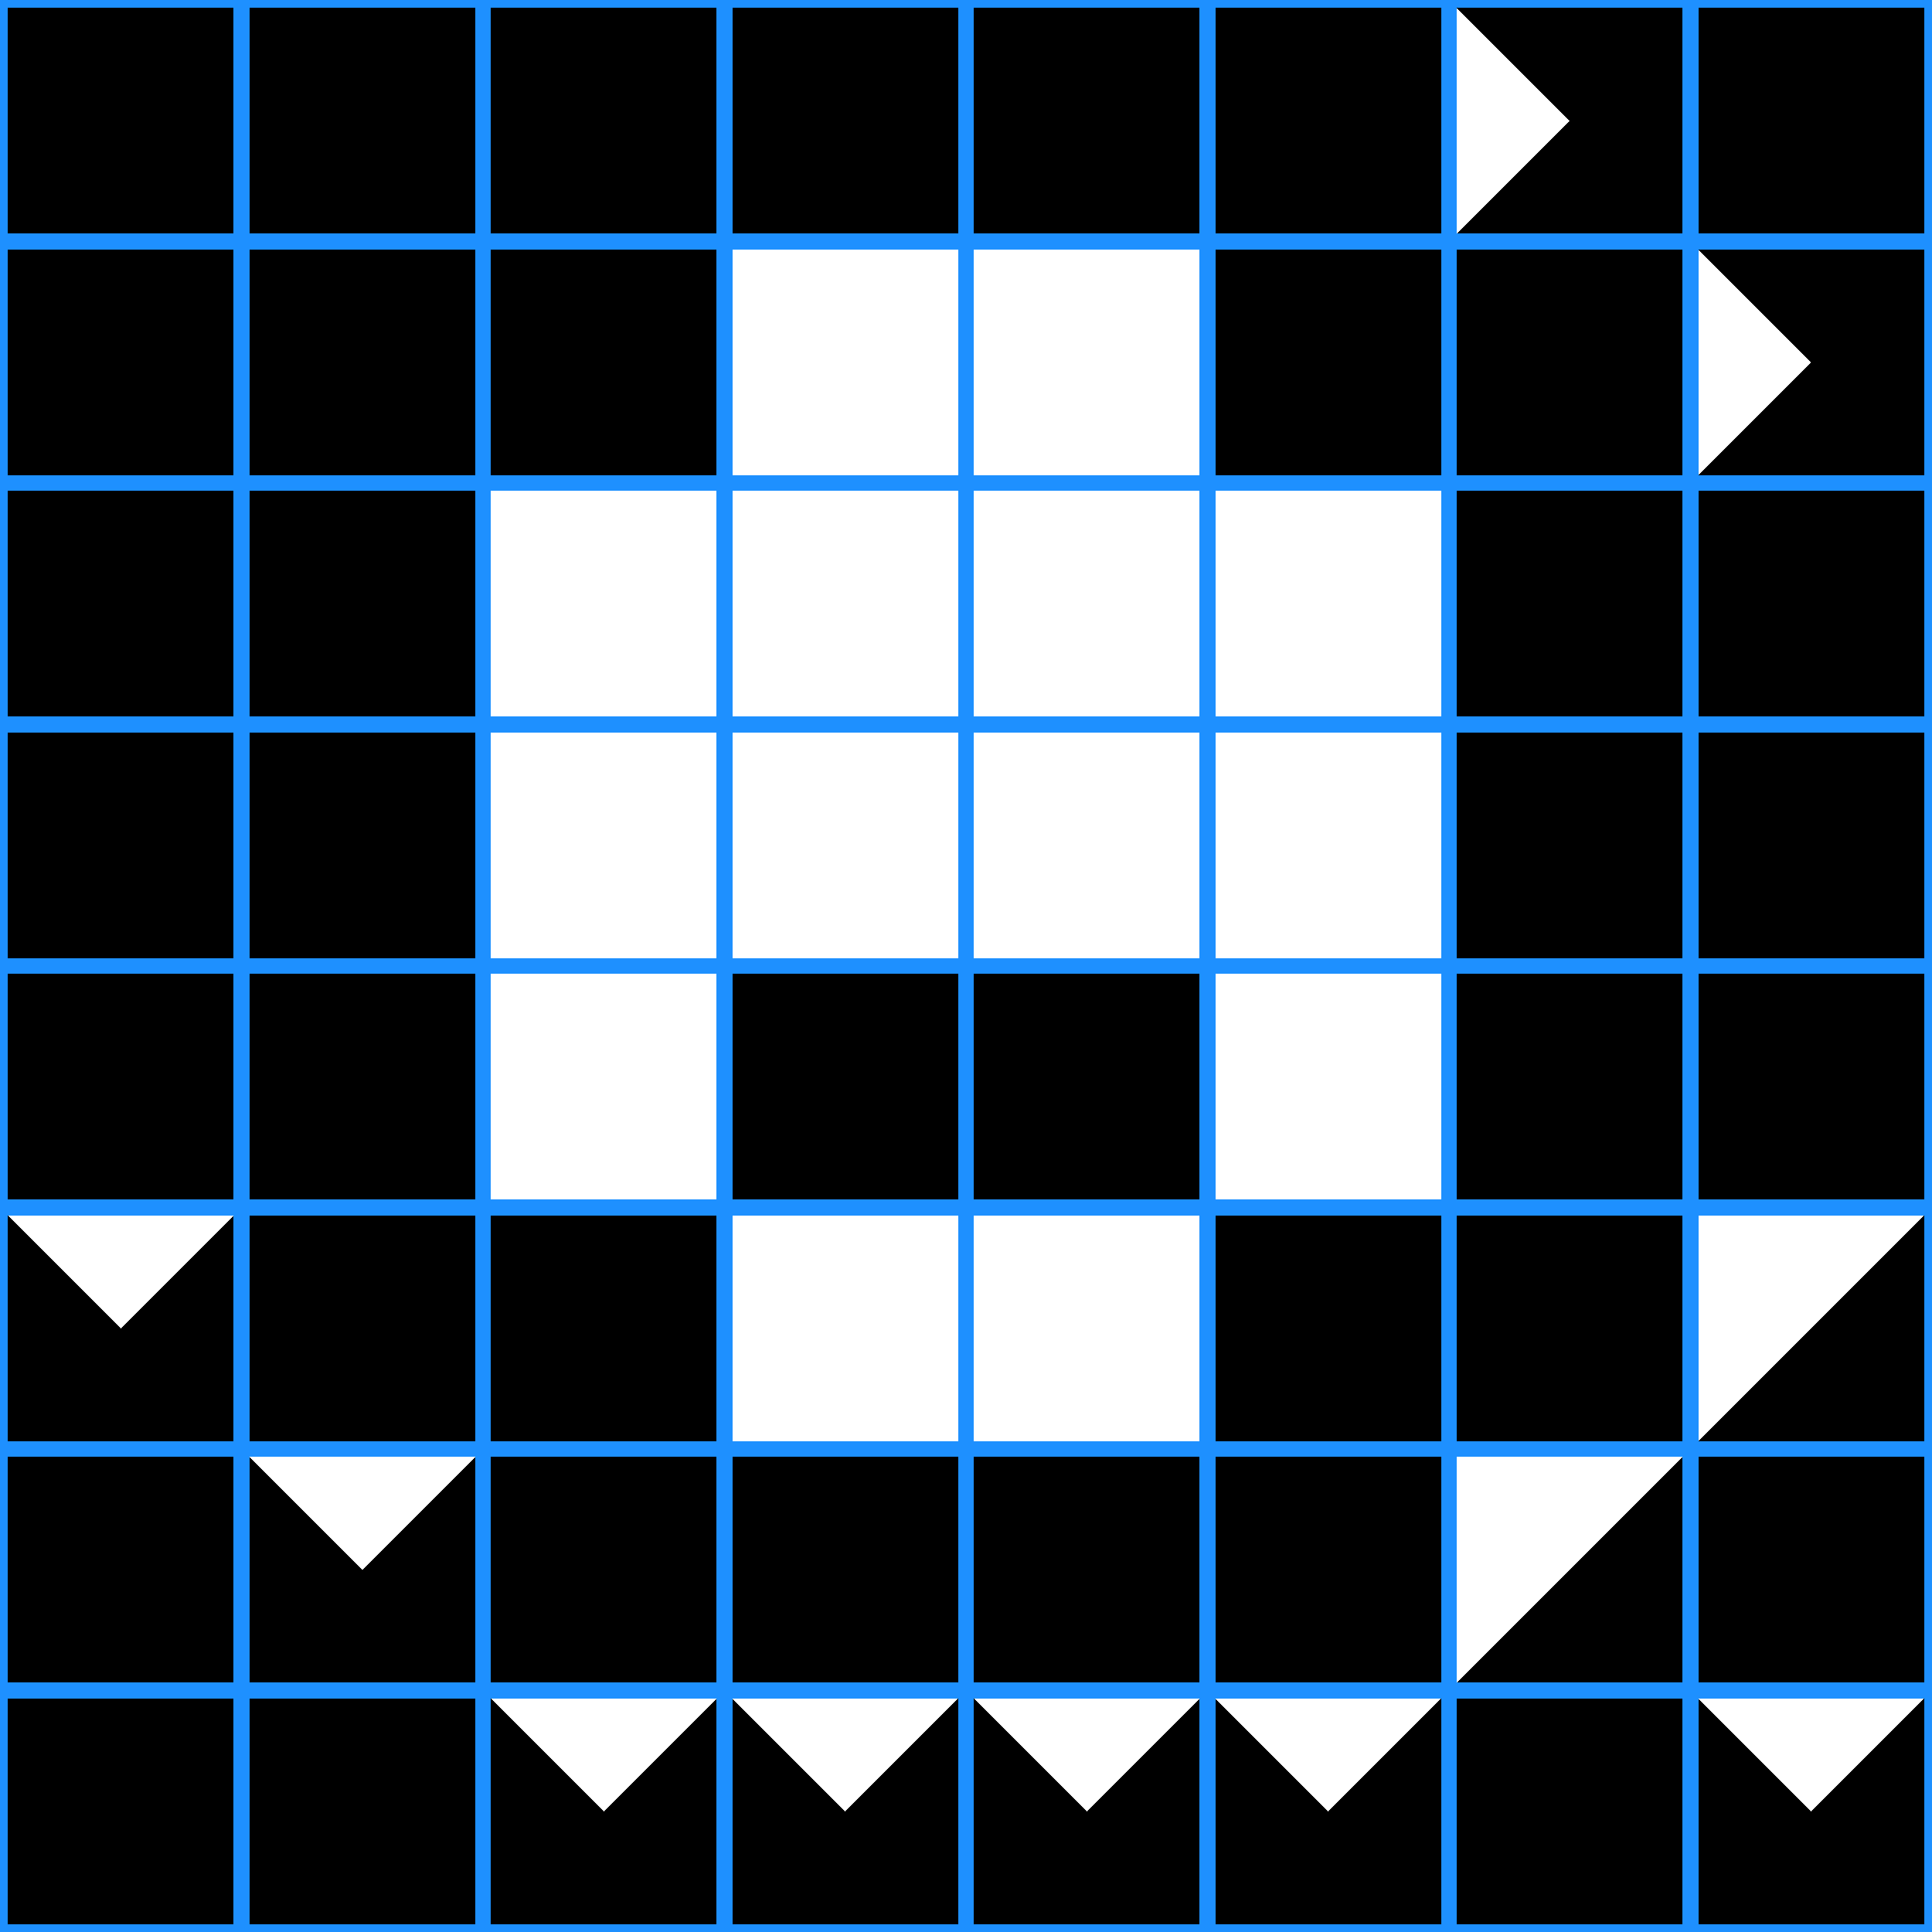
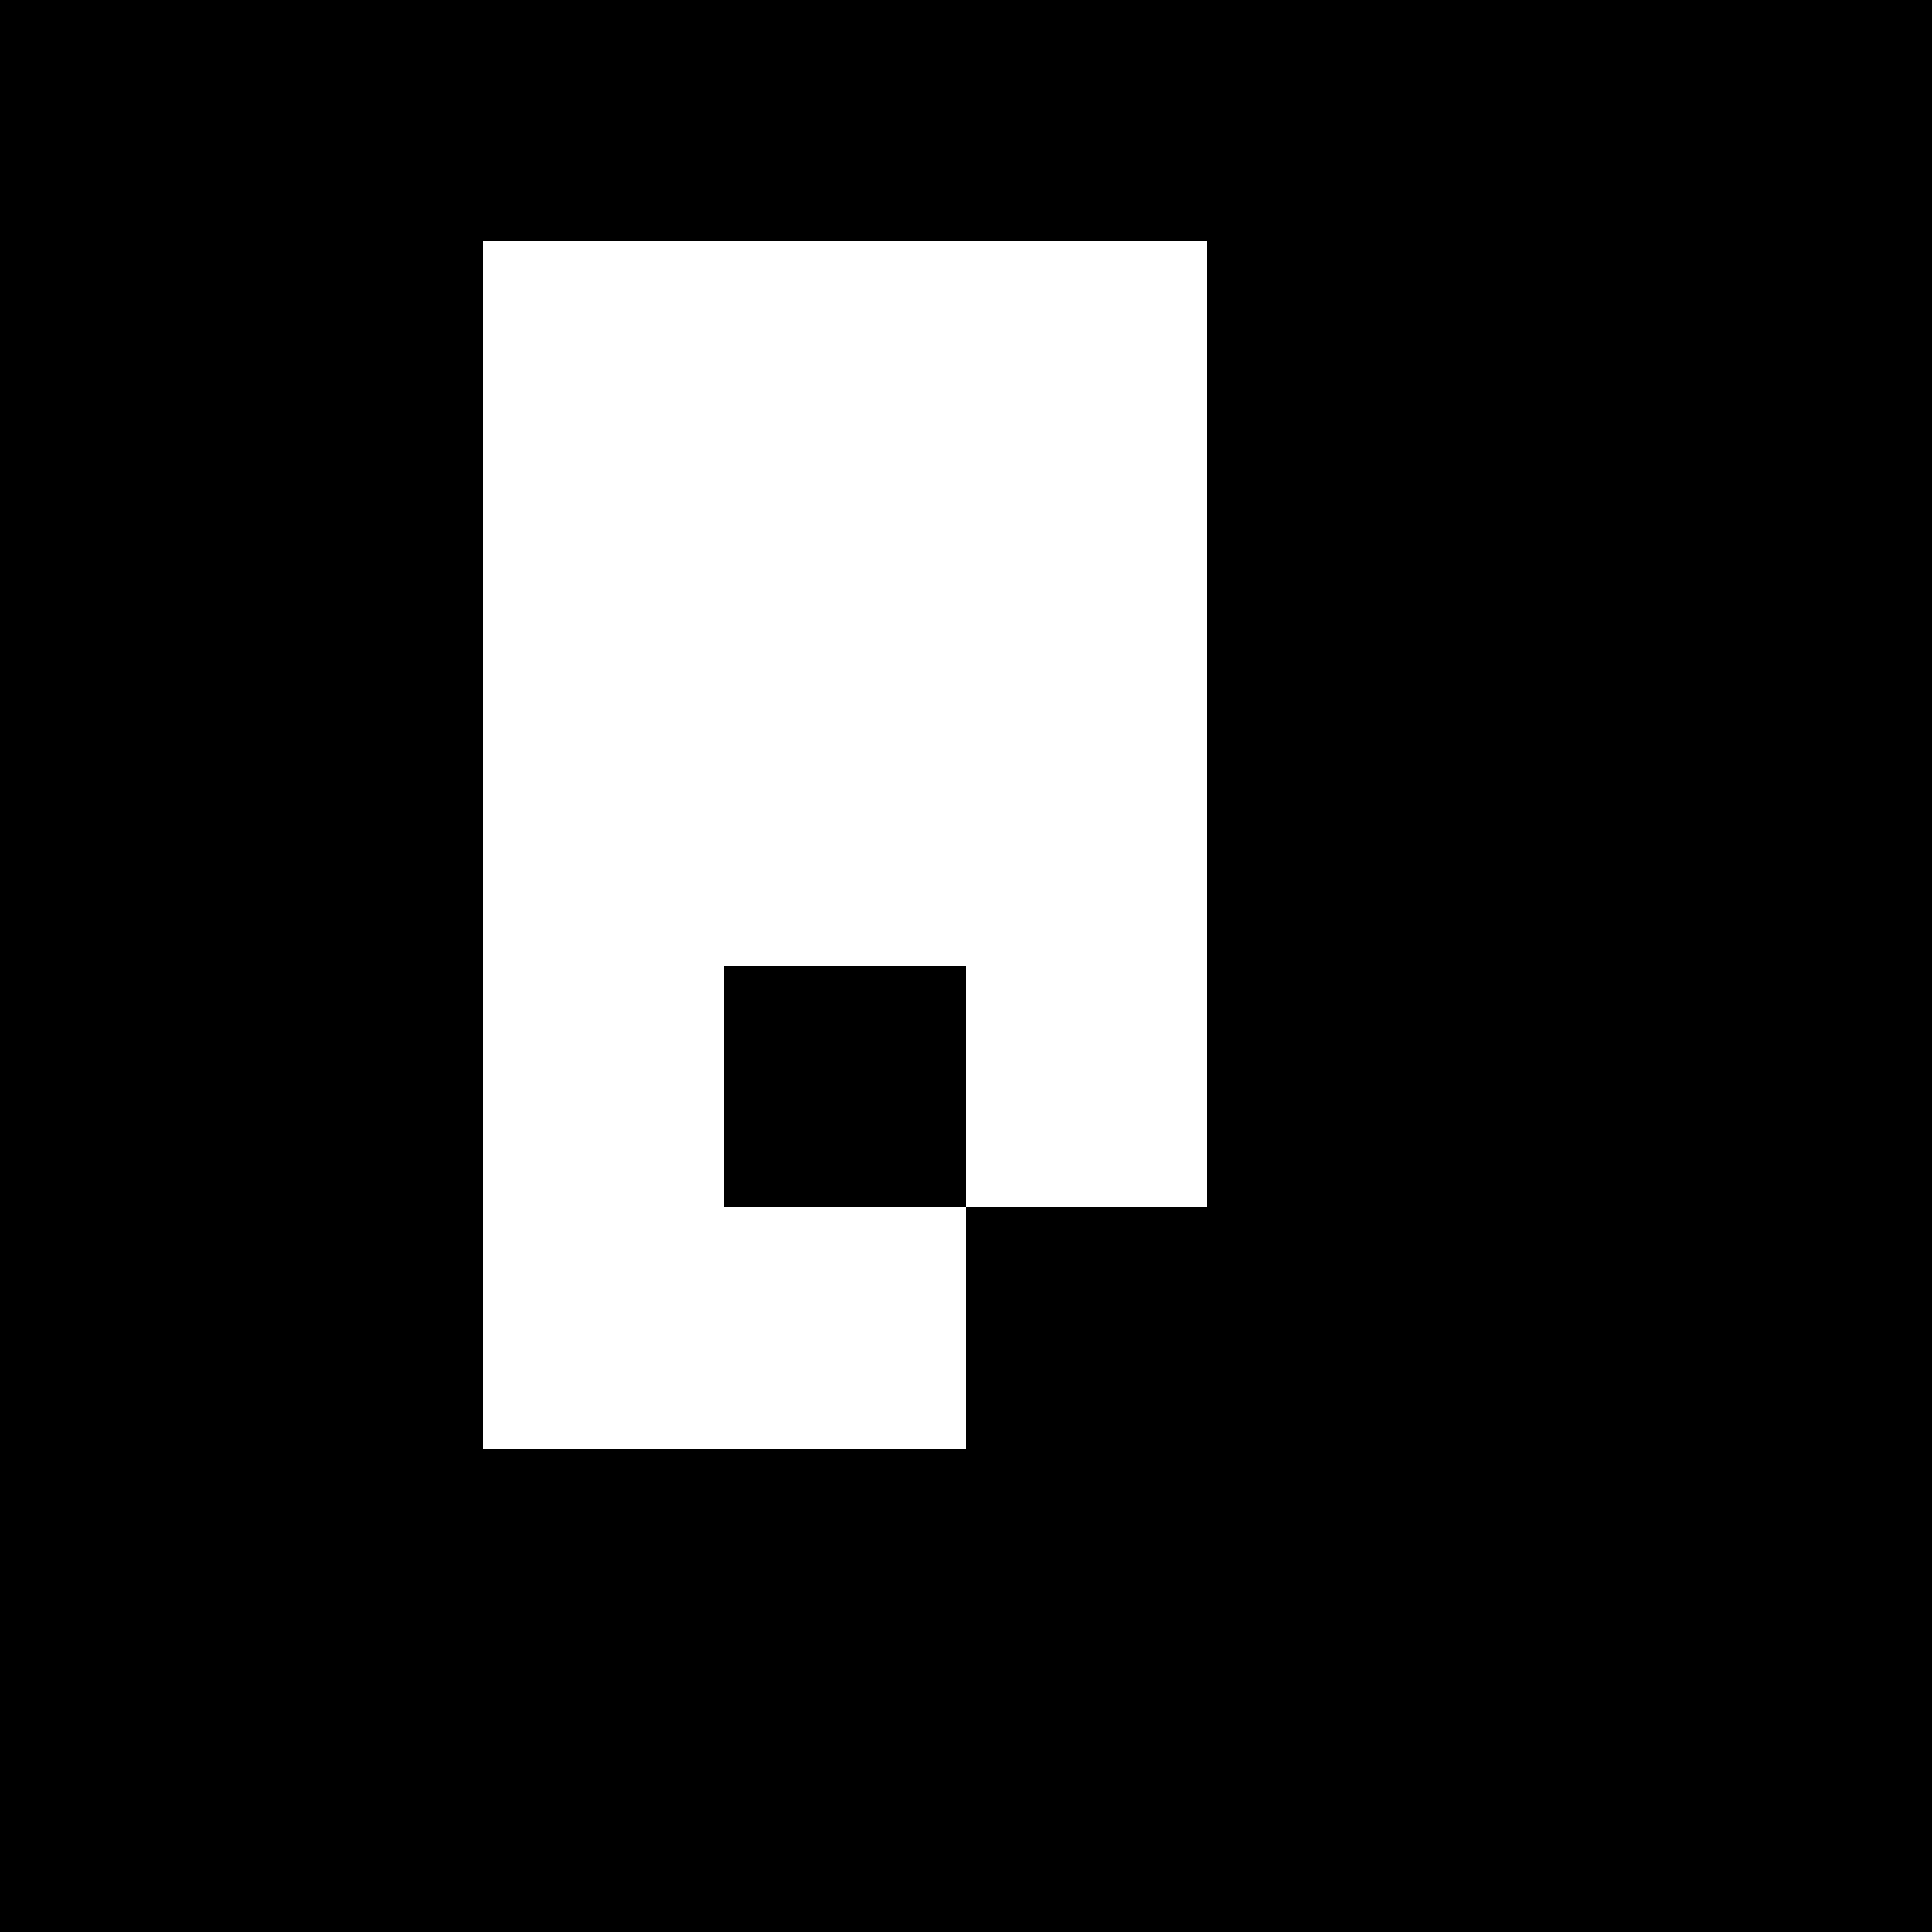
<svg xmlns="http://www.w3.org/2000/svg" width="240" height="240" viewBox="0 0 240 240">
  <rect x="0" y="0" width="240" height="240" fill="#fff" />
  <g fill="#000" shape-rendering="crispEdges">
    <polygon id="r0c0-top" points="0,0 30,0 15,15" />
    <polygon id="r0c0-right" points="30,0 30,30 15,15" />
    <polygon id="r0c0-bottom" points="30,30 0,30 15,15" />
    <polygon id="r0c0-left" points="0,30 0,0 15,15" />
    <polygon id="r0c1-top" points="30,0 60,0 45,15" />
    <polygon id="r0c1-right" points="60,0 60,30 45,15" />
    <polygon id="r0c1-bottom" points="60,30 30,30 45,15" />
    <polygon id="r0c1-left" points="30,30 30,0 45,15" />
    <polygon id="r0c2-top" points="60,0 90,0 75,15" />
    <polygon id="r0c2-right" points="90,0 90,30 75,15" />
    <polygon id="r0c2-bottom" points="90,30 60,30 75,15" />
    <polygon id="r0c2-left" points="60,30 60,0 75,15" />
    <polygon id="r0c3-top" points="90,0 120,0 105,15" />
    <polygon id="r0c3-right" points="120,0 120,30 105,15" />
    <polygon id="r0c3-bottom" points="120,30 90,30 105,15" />
    <polygon id="r0c3-left" points="90,30 90,0 105,15" />
    <polygon id="r0c4-top" points="120,0 150,0 135,15" />
    <polygon id="r0c4-right" points="150,0 150,30 135,15" />
    <polygon id="r0c4-bottom" points="150,30 120,30 135,15" />
    <polygon id="r0c4-left" points="120,30 120,0 135,15" />
    <polygon id="r0c5-top" points="150,0 180,0 165,15" />
    <polygon id="r0c5-right" points="180,0 180,30 165,15" />
    <polygon id="r0c5-bottom" points="180,30 150,30 165,15" />
    <polygon id="r0c5-left" points="150,30 150,0 165,15" />
    <polygon id="r0c6-top" points="180,0 210,0 195,15" />
    <polygon id="r0c6-right" points="210,0 210,30 195,15" />
    <polygon id="r0c6-bottom" points="210,30 180,30 195,15" />
+     <polygon id="r0c6-left" points="180,30 180,0 195,15" />
    <polygon id="r0c7-top" points="210,0 240,0 225,15" />
    <polygon id="r0c7-right" points="240,0 240,30 225,15" />
    <polygon id="r0c7-bottom" points="240,30 210,30 225,15" />
    <polygon id="r0c7-left" points="210,30 210,0 225,15" />
    <polygon id="r1c0-top" points="0,30 30,30 15,45" />
    <polygon id="r1c0-right" points="30,30 30,60 15,45" />
    <polygon id="r1c0-bottom" points="30,60 0,60 15,45" />
    <polygon id="r1c0-left" points="0,60 0,30 15,45" />
    <polygon id="r1c1-top" points="30,30 60,30 45,45" />
    <polygon id="r1c1-right" points="60,30 60,60 45,45" />
    <polygon id="r1c1-bottom" points="60,60 30,60 45,45" />
    <polygon id="r1c1-left" points="30,60 30,30 45,45" />
-     <polygon id="r1c2-top" points="60,30 90,30 75,45" />
-     <polygon id="r1c2-right" points="90,30 90,60 75,45" />
-     <polygon id="r1c2-bottom" points="90,60 60,60 75,45" />
-     <polygon id="r1c2-left" points="60,60 60,30 75,45" />
    <polygon id="r1c5-top" points="150,30 180,30 165,45" />
    <polygon id="r1c5-right" points="180,30 180,60 165,45" />
    <polygon id="r1c5-bottom" points="180,60 150,60 165,45" />
    <polygon id="r1c5-left" points="150,60 150,30 165,45" />
    <polygon id="r1c6-top" points="180,30 210,30 195,45" />
    <polygon id="r1c6-right" points="210,30 210,60 195,45" />
    <polygon id="r1c6-bottom" points="210,60 180,60 195,45" />
    <polygon id="r1c6-left" points="180,60 180,30 195,45" />
    <polygon id="r1c7-top" points="210,30 240,30 225,45" />
    <polygon id="r1c7-right" points="240,30 240,60 225,45" />
    <polygon id="r1c7-bottom" points="240,60 210,60 225,45" />
+     <polygon id="r1c7-left" points="210,60 210,30 225,45" />
    <polygon id="r2c0-top" points="0,60 30,60 15,75" />
    <polygon id="r2c0-right" points="30,60 30,90 15,75" />
    <polygon id="r2c0-bottom" points="30,90 0,90 15,75" />
    <polygon id="r2c0-left" points="0,90 0,60 15,75" />
    <polygon id="r2c1-top" points="30,60 60,60 45,75" />
    <polygon id="r2c1-right" points="60,60 60,90 45,75" />
    <polygon id="r2c1-bottom" points="60,90 30,90 45,75" />
    <polygon id="r2c1-left" points="30,90 30,60 45,75" />
+     <polygon id="r2c5-top" points="150,60 180,60 165,75" />
+     <polygon id="r2c5-right" points="180,60 180,90 165,75" />
+     <polygon id="r2c5-bottom" points="180,90 150,90 165,75" />
+     <polygon id="r2c5-left" points="150,90 150,60 165,75" />
    <polygon id="r2c6-top" points="180,60 210,60 195,75" />
    <polygon id="r2c6-right" points="210,60 210,90 195,75" />
    <polygon id="r2c6-bottom" points="210,90 180,90 195,75" />
    <polygon id="r2c6-left" points="180,90 180,60 195,75" />
    <polygon id="r2c7-top" points="210,60 240,60 225,75" />
    <polygon id="r2c7-right" points="240,60 240,90 225,75" />
    <polygon id="r2c7-bottom" points="240,90 210,90 225,75" />
    <polygon id="r2c7-left" points="210,90 210,60 225,75" />
    <polygon id="r3c0-top" points="0,90 30,90 15,105" />
    <polygon id="r3c0-right" points="30,90 30,120 15,105" />
    <polygon id="r3c0-bottom" points="30,120 0,120 15,105" />
    <polygon id="r3c0-left" points="0,120 0,90 15,105" />
    <polygon id="r3c1-top" points="30,90 60,90 45,105" />
    <polygon id="r3c1-right" points="60,90 60,120 45,105" />
    <polygon id="r3c1-bottom" points="60,120 30,120 45,105" />
    <polygon id="r3c1-left" points="30,120 30,90 45,105" />
+     <polygon id="r3c5-top" points="150,90 180,90 165,105" />
+     <polygon id="r3c5-right" points="180,90 180,120 165,105" />
+     <polygon id="r3c5-bottom" points="180,120 150,120 165,105" />
+     <polygon id="r3c5-left" points="150,120 150,90 165,105" />
    <polygon id="r3c6-top" points="180,90 210,90 195,105" />
    <polygon id="r3c6-right" points="210,90 210,120 195,105" />
    <polygon id="r3c6-bottom" points="210,120 180,120 195,105" />
    <polygon id="r3c6-left" points="180,120 180,90 195,105" />
    <polygon id="r3c7-top" points="210,90 240,90 225,105" />
    <polygon id="r3c7-right" points="240,90 240,120 225,105" />
    <polygon id="r3c7-bottom" points="240,120 210,120 225,105" />
    <polygon id="r3c7-left" points="210,120 210,90 225,105" />
    <polygon id="r4c0-top" points="0,120 30,120 15,135" />
    <polygon id="r4c0-right" points="30,120 30,150 15,135" />
    <polygon id="r4c0-bottom" points="30,150 0,150 15,135" />
    <polygon id="r4c0-left" points="0,150 0,120 15,135" />
    <polygon id="r4c1-top" points="30,120 60,120 45,135" />
    <polygon id="r4c1-right" points="60,120 60,150 45,135" />
    <polygon id="r4c1-bottom" points="60,150 30,150 45,135" />
    <polygon id="r4c1-left" points="30,150 30,120 45,135" />
    <polygon id="r4c3-top" points="90,120 120,120 105,135" />
    <polygon id="r4c3-right" points="120,120 120,150 105,135" />
    <polygon id="r4c3-bottom" points="120,150 90,150 105,135" />
    <polygon id="r4c3-left" points="90,150 90,120 105,135" />
-     <polygon id="r4c4-top" points="120,120 150,120 135,135" />
-     <polygon id="r4c4-right" points="150,120 150,150 135,135" />
-     <polygon id="r4c4-bottom" points="150,150 120,150 135,135" />
-     <polygon id="r4c4-left" points="120,150 120,120 135,135" />
+     <polygon id="r4c5-top" points="150,120 180,120 165,135" />
+     <polygon id="r4c5-right" points="180,120 180,150 165,135" />
+     <polygon id="r4c5-bottom" points="180,150 150,150 165,135" />
+     <polygon id="r4c5-left" points="150,150 150,120 165,135" />
    <polygon id="r4c6-top" points="180,120 210,120 195,135" />
    <polygon id="r4c6-right" points="210,120 210,150 195,135" />
    <polygon id="r4c6-bottom" points="210,150 180,150 195,135" />
    <polygon id="r4c6-left" points="180,150 180,120 195,135" />
    <polygon id="r4c7-top" points="210,120 240,120 225,135" />
    <polygon id="r4c7-right" points="240,120 240,150 225,135" />
    <polygon id="r4c7-bottom" points="240,150 210,150 225,135" />
    <polygon id="r4c7-left" points="210,150 210,120 225,135" />
+     <polygon id="r5c0-top" points="0,150 30,150 15,165" />
    <polygon id="r5c0-right" points="30,150 30,180 15,165" />
    <polygon id="r5c0-bottom" points="30,180 0,180 15,165" />
    <polygon id="r5c0-left" points="0,180 0,150 15,165" />
    <polygon id="r5c1-top" points="30,150 60,150 45,165" />
    <polygon id="r5c1-right" points="60,150 60,180 45,165" />
    <polygon id="r5c1-bottom" points="60,180 30,180 45,165" />
    <polygon id="r5c1-left" points="30,180 30,150 45,165" />
-     <polygon id="r5c2-top" points="60,150 90,150 75,165" />
-     <polygon id="r5c2-right" points="90,150 90,180 75,165" />
-     <polygon id="r5c2-bottom" points="90,180 60,180 75,165" />
-     <polygon id="r5c2-left" points="60,180 60,150 75,165" />
+     <polygon id="r5c4-top" points="120,150 150,150 135,165" />
+     <polygon id="r5c4-right" points="150,150 150,180 135,165" />
+     <polygon id="r5c4-bottom" points="150,180 120,180 135,165" />
+     <polygon id="r5c4-left" points="120,180 120,150 135,165" />
    <polygon id="r5c5-top" points="150,150 180,150 165,165" />
    <polygon id="r5c5-right" points="180,150 180,180 165,165" />
    <polygon id="r5c5-bottom" points="180,180 150,180 165,165" />
    <polygon id="r5c5-left" points="150,180 150,150 165,165" />
    <polygon id="r5c6-top" points="180,150 210,150 195,165" />
    <polygon id="r5c6-right" points="210,150 210,180 195,165" />
    <polygon id="r5c6-bottom" points="210,180 180,180 195,165" />
    <polygon id="r5c6-left" points="180,180 180,150 195,165" />
+     <polygon id="r5c7-top" points="210,150 240,150 225,165" />
    <polygon id="r5c7-right" points="240,150 240,180 225,165" />
    <polygon id="r5c7-bottom" points="240,180 210,180 225,165" />
+     <polygon id="r5c7-left" points="210,180 210,150 225,165" />
    <polygon id="r6c0-top" points="0,180 30,180 15,195" />
    <polygon id="r6c0-right" points="30,180 30,210 15,195" />
    <polygon id="r6c0-bottom" points="30,210 0,210 15,195" />
    <polygon id="r6c0-left" points="0,210 0,180 15,195" />
+     <polygon id="r6c1-top" points="30,180 60,180 45,195" />
    <polygon id="r6c1-right" points="60,180 60,210 45,195" />
    <polygon id="r6c1-bottom" points="60,210 30,210 45,195" />
    <polygon id="r6c1-left" points="30,210 30,180 45,195" />
    <polygon id="r6c2-top" points="60,180 90,180 75,195" />
    <polygon id="r6c2-right" points="90,180 90,210 75,195" />
    <polygon id="r6c2-bottom" points="90,210 60,210 75,195" />
    <polygon id="r6c2-left" points="60,210 60,180 75,195" />
    <polygon id="r6c3-top" points="90,180 120,180 105,195" />
    <polygon id="r6c3-right" points="120,180 120,210 105,195" />
    <polygon id="r6c3-bottom" points="120,210 90,210 105,195" />
    <polygon id="r6c3-left" points="90,210 90,180 105,195" />
    <polygon id="r6c4-top" points="120,180 150,180 135,195" />
    <polygon id="r6c4-right" points="150,180 150,210 135,195" />
    <polygon id="r6c4-bottom" points="150,210 120,210 135,195" />
    <polygon id="r6c4-left" points="120,210 120,180 135,195" />
    <polygon id="r6c5-top" points="150,180 180,180 165,195" />
    <polygon id="r6c5-right" points="180,180 180,210 165,195" />
    <polygon id="r6c5-bottom" points="180,210 150,210 165,195" />
    <polygon id="r6c5-left" points="150,210 150,180 165,195" />
+     <polygon id="r6c6-top" points="180,180 210,180 195,195" />
    <polygon id="r6c6-right" points="210,180 210,210 195,195" />
    <polygon id="r6c6-bottom" points="210,210 180,210 195,195" />
+     <polygon id="r6c6-left" points="180,210 180,180 195,195" />
    <polygon id="r6c7-top" points="210,180 240,180 225,195" />
    <polygon id="r6c7-right" points="240,180 240,210 225,195" />
    <polygon id="r6c7-bottom" points="240,210 210,210 225,195" />
    <polygon id="r6c7-left" points="210,210 210,180 225,195" />
    <polygon id="r7c0-top" points="0,210 30,210 15,225" />
    <polygon id="r7c0-right" points="30,210 30,240 15,225" />
    <polygon id="r7c0-bottom" points="30,240 0,240 15,225" />
    <polygon id="r7c0-left" points="0,240 0,210 15,225" />
    <polygon id="r7c1-top" points="30,210 60,210 45,225" />
    <polygon id="r7c1-right" points="60,210 60,240 45,225" />
    <polygon id="r7c1-bottom" points="60,240 30,240 45,225" />
    <polygon id="r7c1-left" points="30,240 30,210 45,225" />
+     <polygon id="r7c2-top" points="60,210 90,210 75,225" />
    <polygon id="r7c2-right" points="90,210 90,240 75,225" />
    <polygon id="r7c2-bottom" points="90,240 60,240 75,225" />
    <polygon id="r7c2-left" points="60,240 60,210 75,225" />
+     <polygon id="r7c3-top" points="90,210 120,210 105,225" />
    <polygon id="r7c3-right" points="120,210 120,240 105,225" />
    <polygon id="r7c3-bottom" points="120,240 90,240 105,225" />
    <polygon id="r7c3-left" points="90,240 90,210 105,225" />
+     <polygon id="r7c4-top" points="120,210 150,210 135,225" />
    <polygon id="r7c4-right" points="150,210 150,240 135,225" />
    <polygon id="r7c4-bottom" points="150,240 120,240 135,225" />
    <polygon id="r7c4-left" points="120,240 120,210 135,225" />
+     <polygon id="r7c5-top" points="150,210 180,210 165,225" />
    <polygon id="r7c5-right" points="180,210 180,240 165,225" />
    <polygon id="r7c5-bottom" points="180,240 150,240 165,225" />
    <polygon id="r7c5-left" points="150,240 150,210 165,225" />
    <polygon id="r7c6-top" points="180,210 210,210 195,225" />
    <polygon id="r7c6-right" points="210,210 210,240 195,225" />
    <polygon id="r7c6-bottom" points="210,240 180,240 195,225" />
    <polygon id="r7c6-left" points="180,240 180,210 195,225" />
+     <polygon id="r7c7-top" points="210,210 240,210 225,225" />
    <polygon id="r7c7-right" points="240,210 240,240 225,225" />
    <polygon id="r7c7-bottom" points="240,240 210,240 225,225" />
    <polygon id="r7c7-left" points="210,240 210,210 225,225" />
  </g>
-   <g fill="none" stroke="#1e90ff" stroke-width="2" shape-rendering="crispEdges">
-     <line x1="0" y1="0" x2="0" y2="240" />
-     <line x1="30" y1="0" x2="30" y2="240" />
-     <line x1="60" y1="0" x2="60" y2="240" />
-     <line x1="90" y1="0" x2="90" y2="240" />
-     <line x1="120" y1="0" x2="120" y2="240" />
-     <line x1="150" y1="0" x2="150" y2="240" />
-     <line x1="180" y1="0" x2="180" y2="240" />
-     <line x1="210" y1="0" x2="210" y2="240" />
-     <line x1="240" y1="0" x2="240" y2="240" />
-     <line x1="0" y1="0" x2="240" y2="0" />
-     <line x1="0" y1="30" x2="240" y2="30" />
-     <line x1="0" y1="60" x2="240" y2="60" />
-     <line x1="0" y1="90" x2="240" y2="90" />
-     <line x1="0" y1="120" x2="240" y2="120" />
-     <line x1="0" y1="150" x2="240" y2="150" />
-     <line x1="0" y1="180" x2="240" y2="180" />
-     <line x1="0" y1="210" x2="240" y2="210" />
-     <line x1="0" y1="240" x2="240" y2="240" />
-   </g>
</svg>
